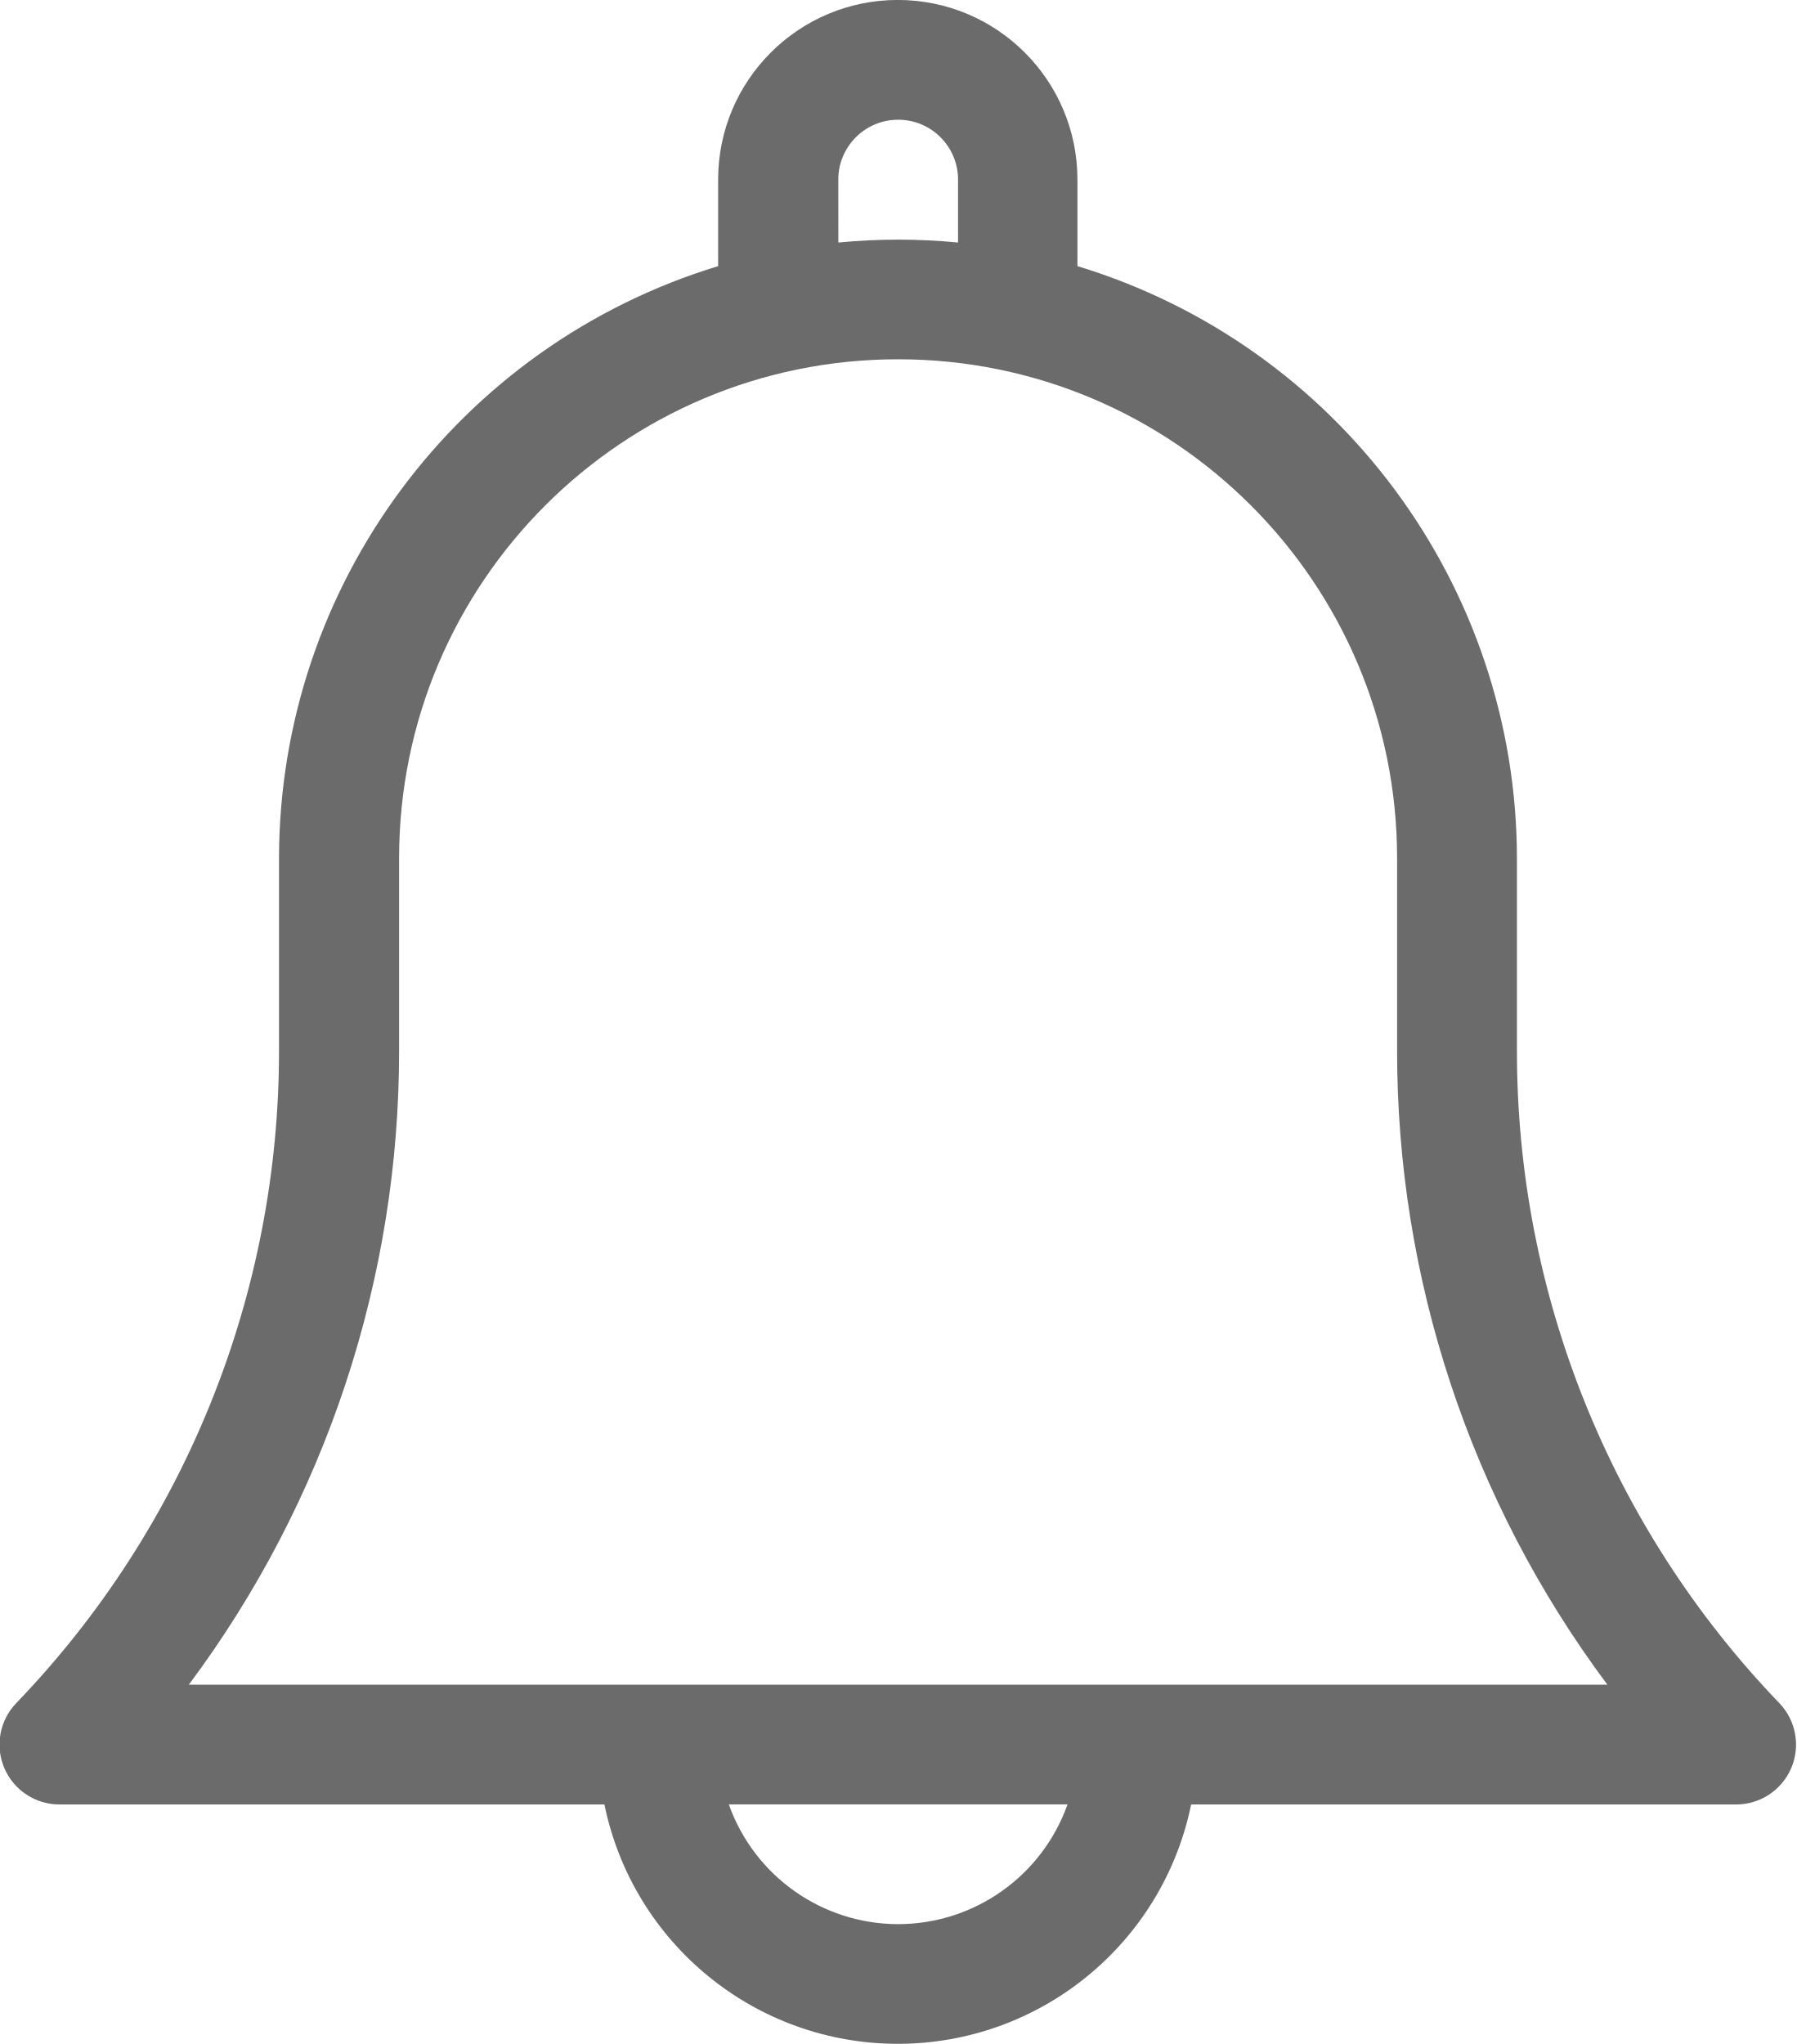
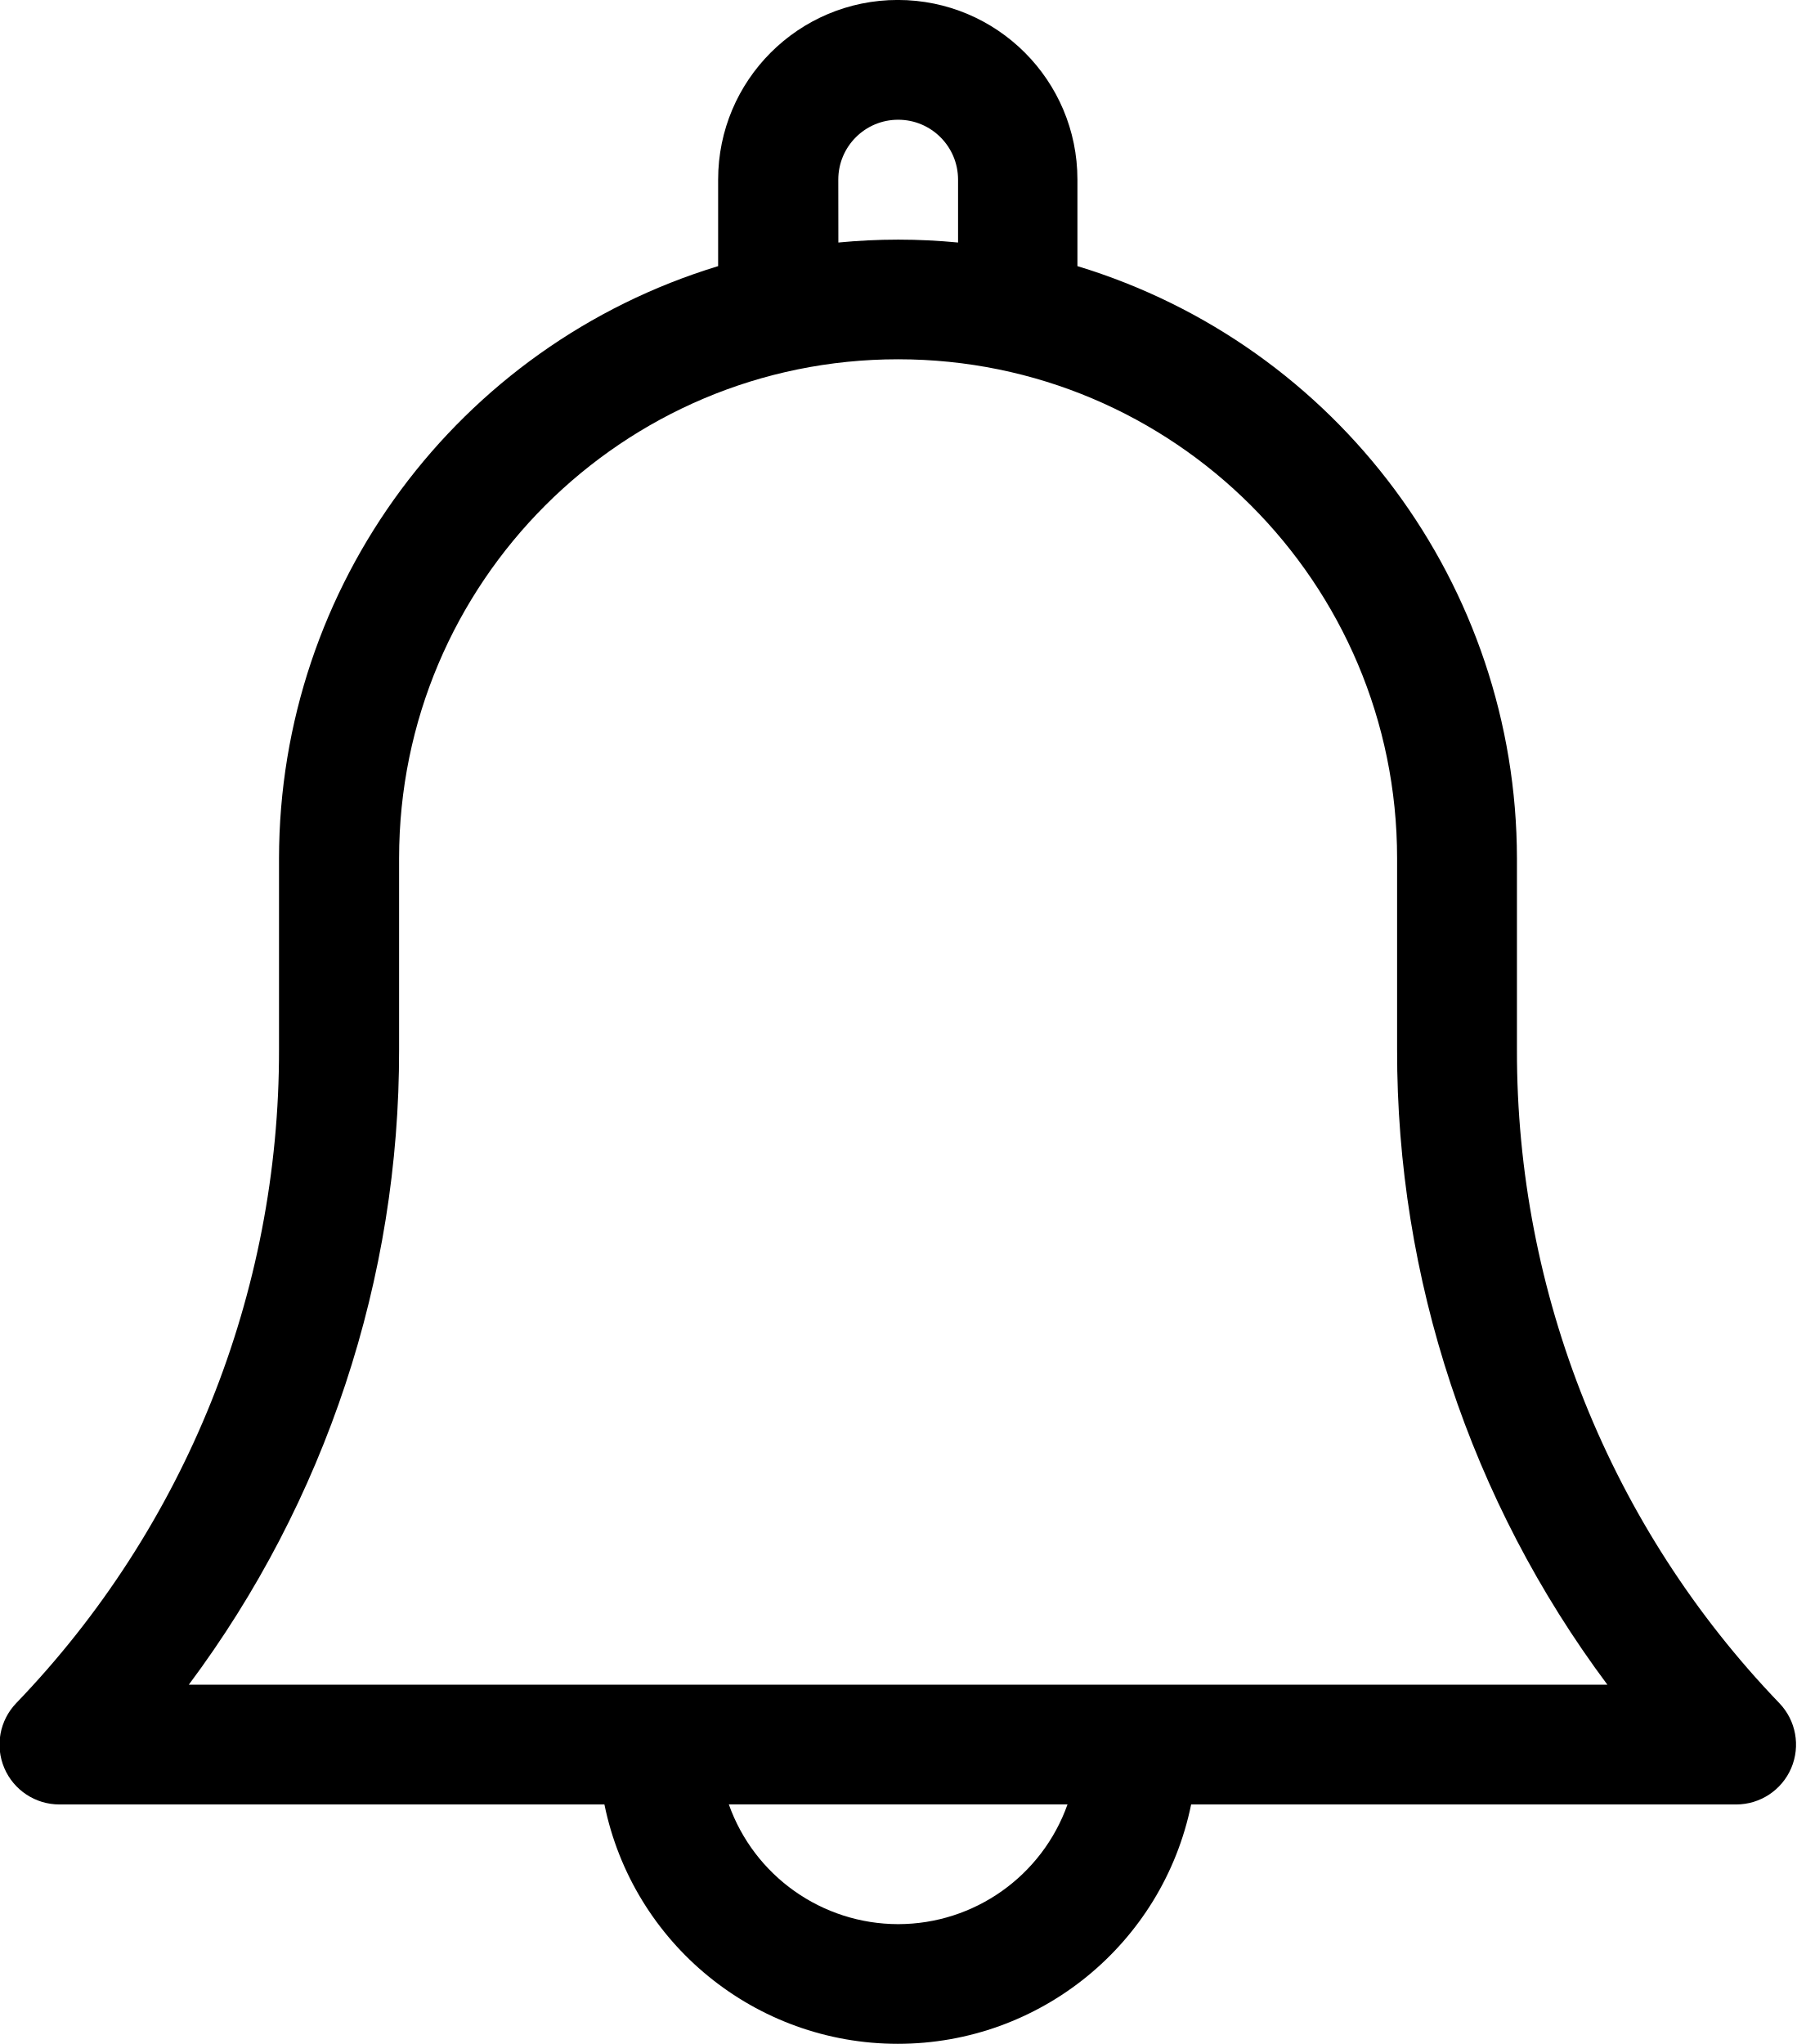
<svg xmlns="http://www.w3.org/2000/svg" width="22.843" height="25.991" viewBox="0 0 22.843 25.991">
  <defs>
    <style>.a{fill:#6b6b6b;}</style>
  </defs>
-   <path class="a" d="M50.289,13.344v-2.43A7.882,7.882,0,0,0,44.7,3.384v-1.1a2.284,2.284,0,1,0-4.569,0v1.1a7.882,7.882,0,0,0-5.584,7.53v2.43a11.956,11.956,0,0,1-3.342,8.313.761.761,0,0,0,.55,1.288h6.93a3.808,3.808,0,0,0,7.461,0h6.93a.761.761,0,0,0,.55-1.288A11.956,11.956,0,0,1,50.289,13.344ZM41.659,2.284a.761.761,0,1,1,1.523,0v.8c-.251-.024-.5-.037-.761-.037s-.511.013-.761.037Zm.761,22.183a2.288,2.288,0,0,1-2.153-1.523h4.307a2.288,2.288,0,0,1-2.153,1.523ZM33.4,21.422a13.463,13.463,0,0,0,2.674-8.078v-2.43a6.345,6.345,0,1,1,12.691,0v2.43a13.463,13.463,0,0,0,2.674,8.078Z" transform="translate(-30.999)" />
+   <path d="M50.289,13.344v-2.43A7.882,7.882,0,0,0,44.7,3.384v-1.1a2.284,2.284,0,1,0-4.569,0v1.1a7.882,7.882,0,0,0-5.584,7.53v2.43a11.956,11.956,0,0,1-3.342,8.313.761.761,0,0,0,.55,1.288h6.93a3.808,3.808,0,0,0,7.461,0h6.93a.761.761,0,0,0,.55-1.288A11.956,11.956,0,0,1,50.289,13.344ZM41.659,2.284a.761.761,0,1,1,1.523,0v.8c-.251-.024-.5-.037-.761-.037s-.511.013-.761.037Zm.761,22.183a2.288,2.288,0,0,1-2.153-1.523h4.307a2.288,2.288,0,0,1-2.153,1.523ZM33.4,21.422a13.463,13.463,0,0,0,2.674-8.078v-2.43a6.345,6.345,0,1,1,12.691,0v2.43a13.463,13.463,0,0,0,2.674,8.078Z" transform="translate(-30.999)" />
</svg>
